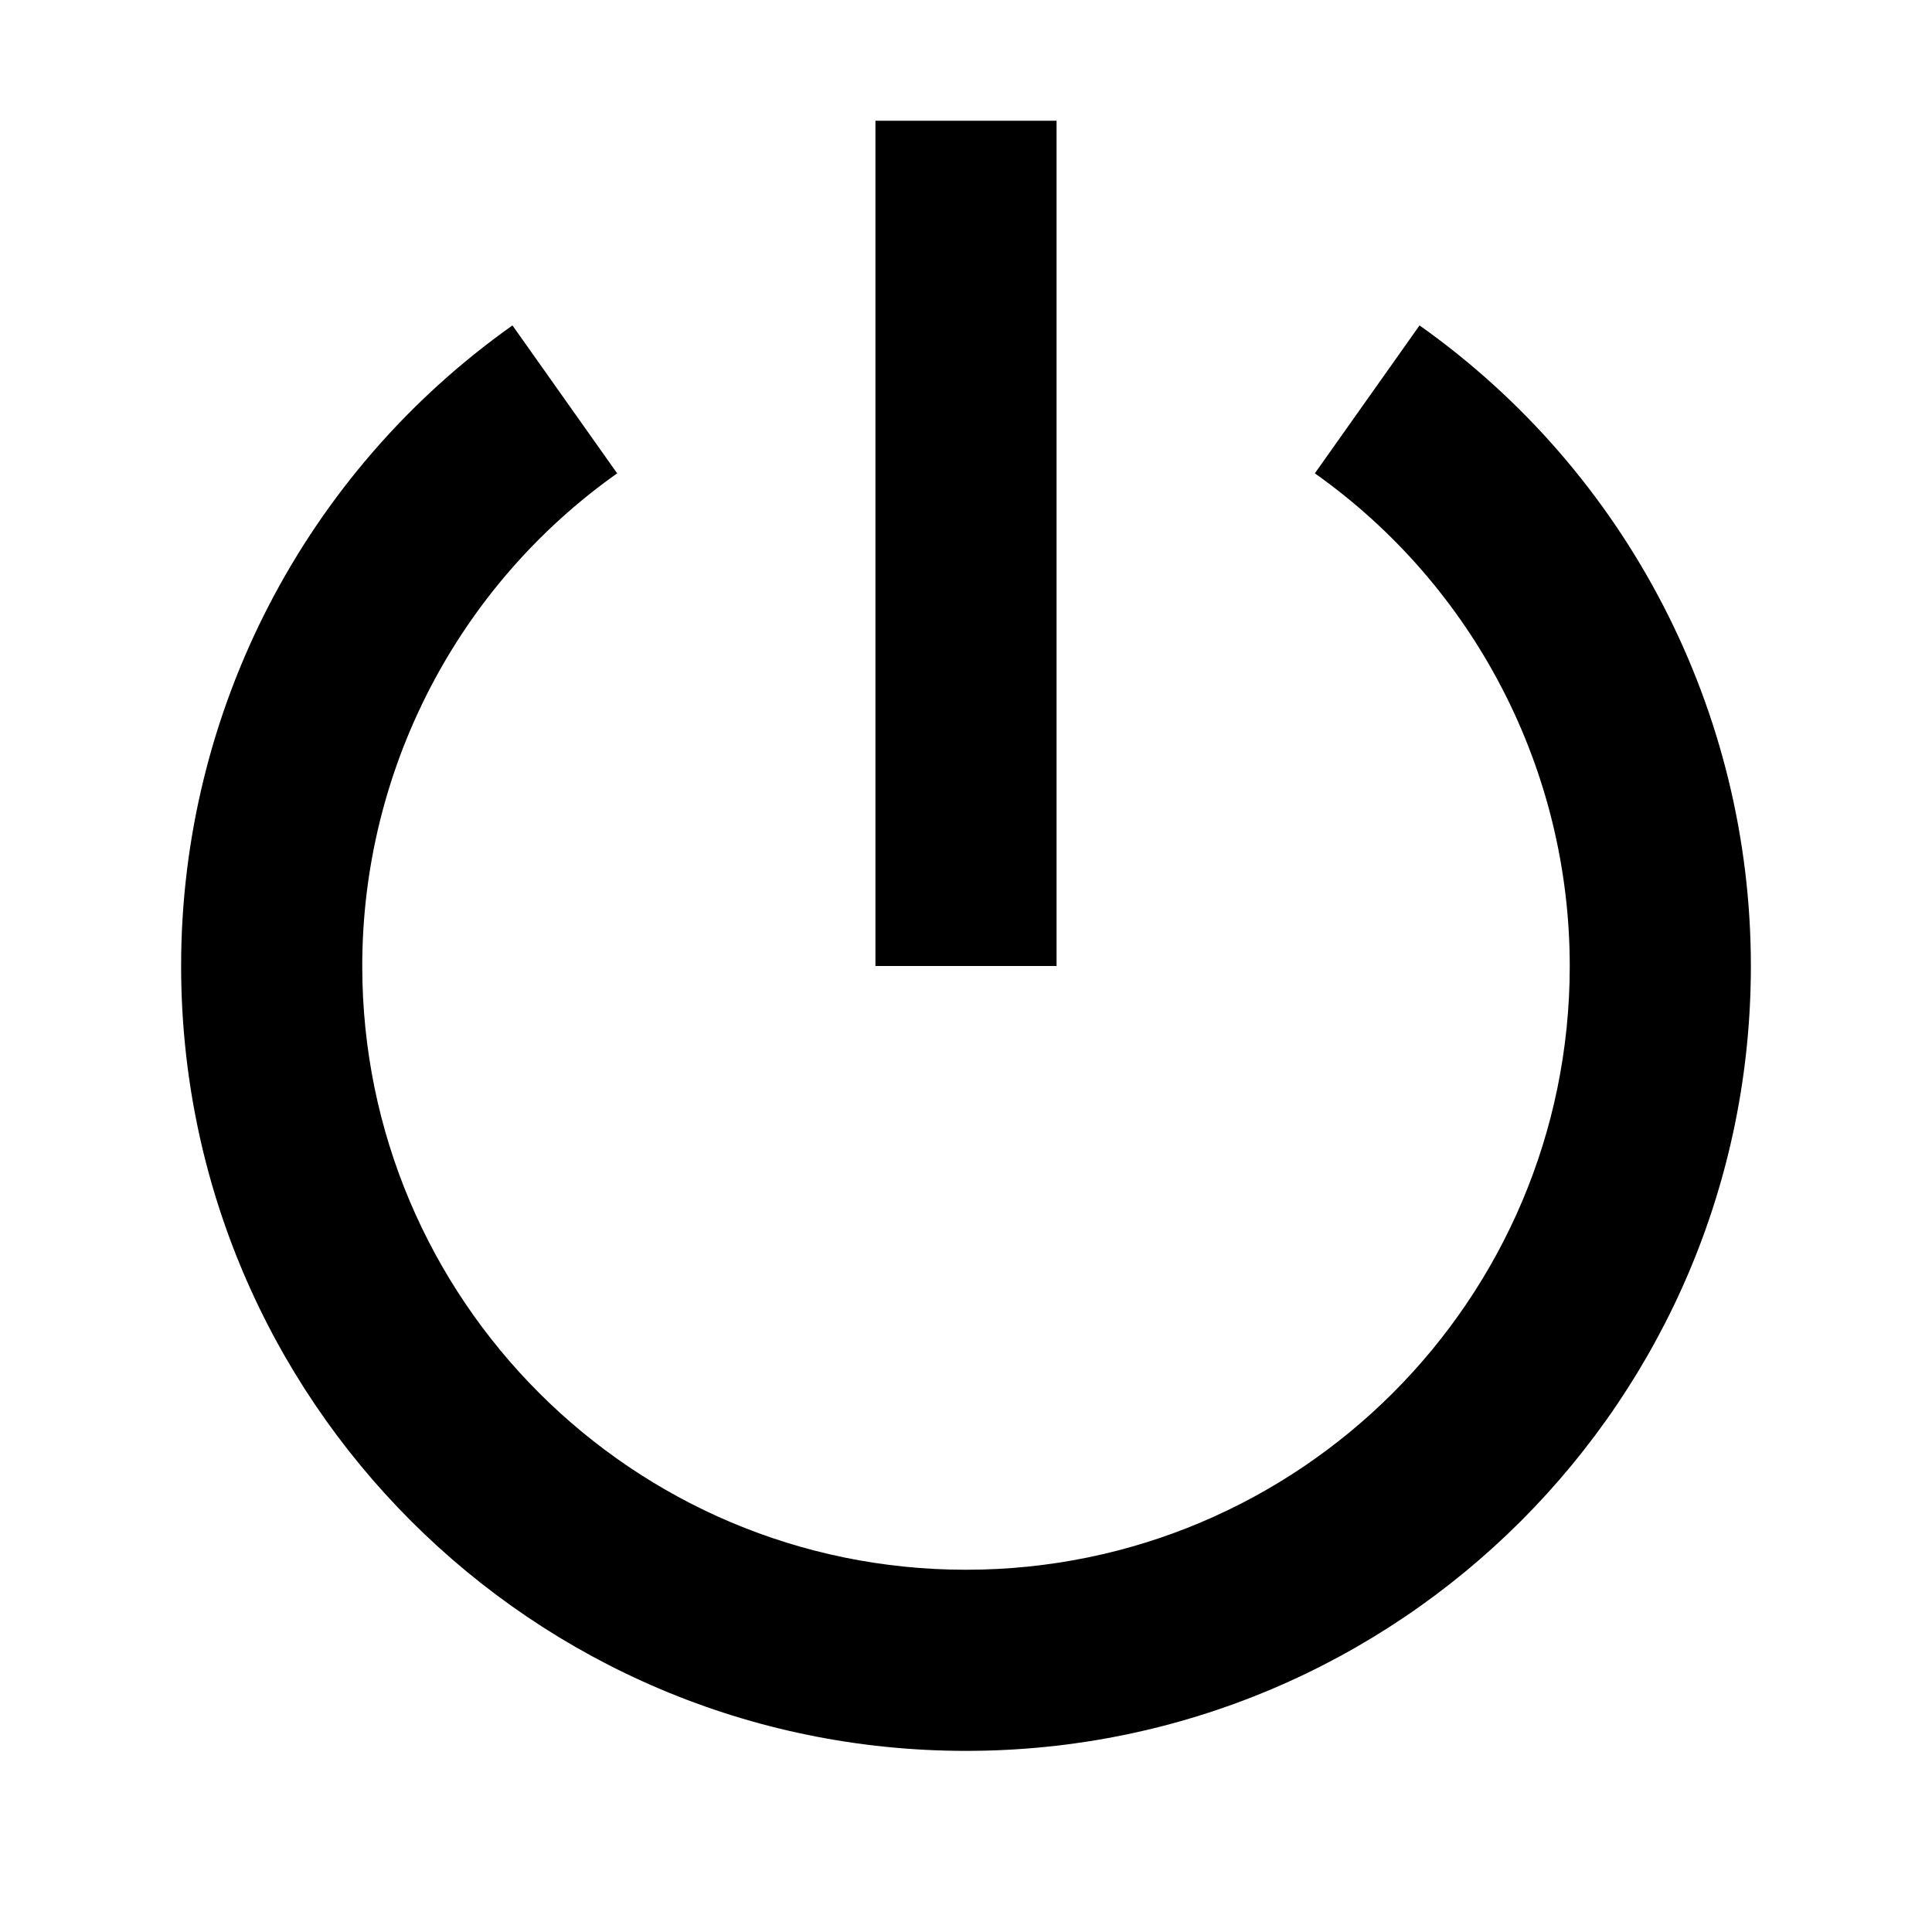
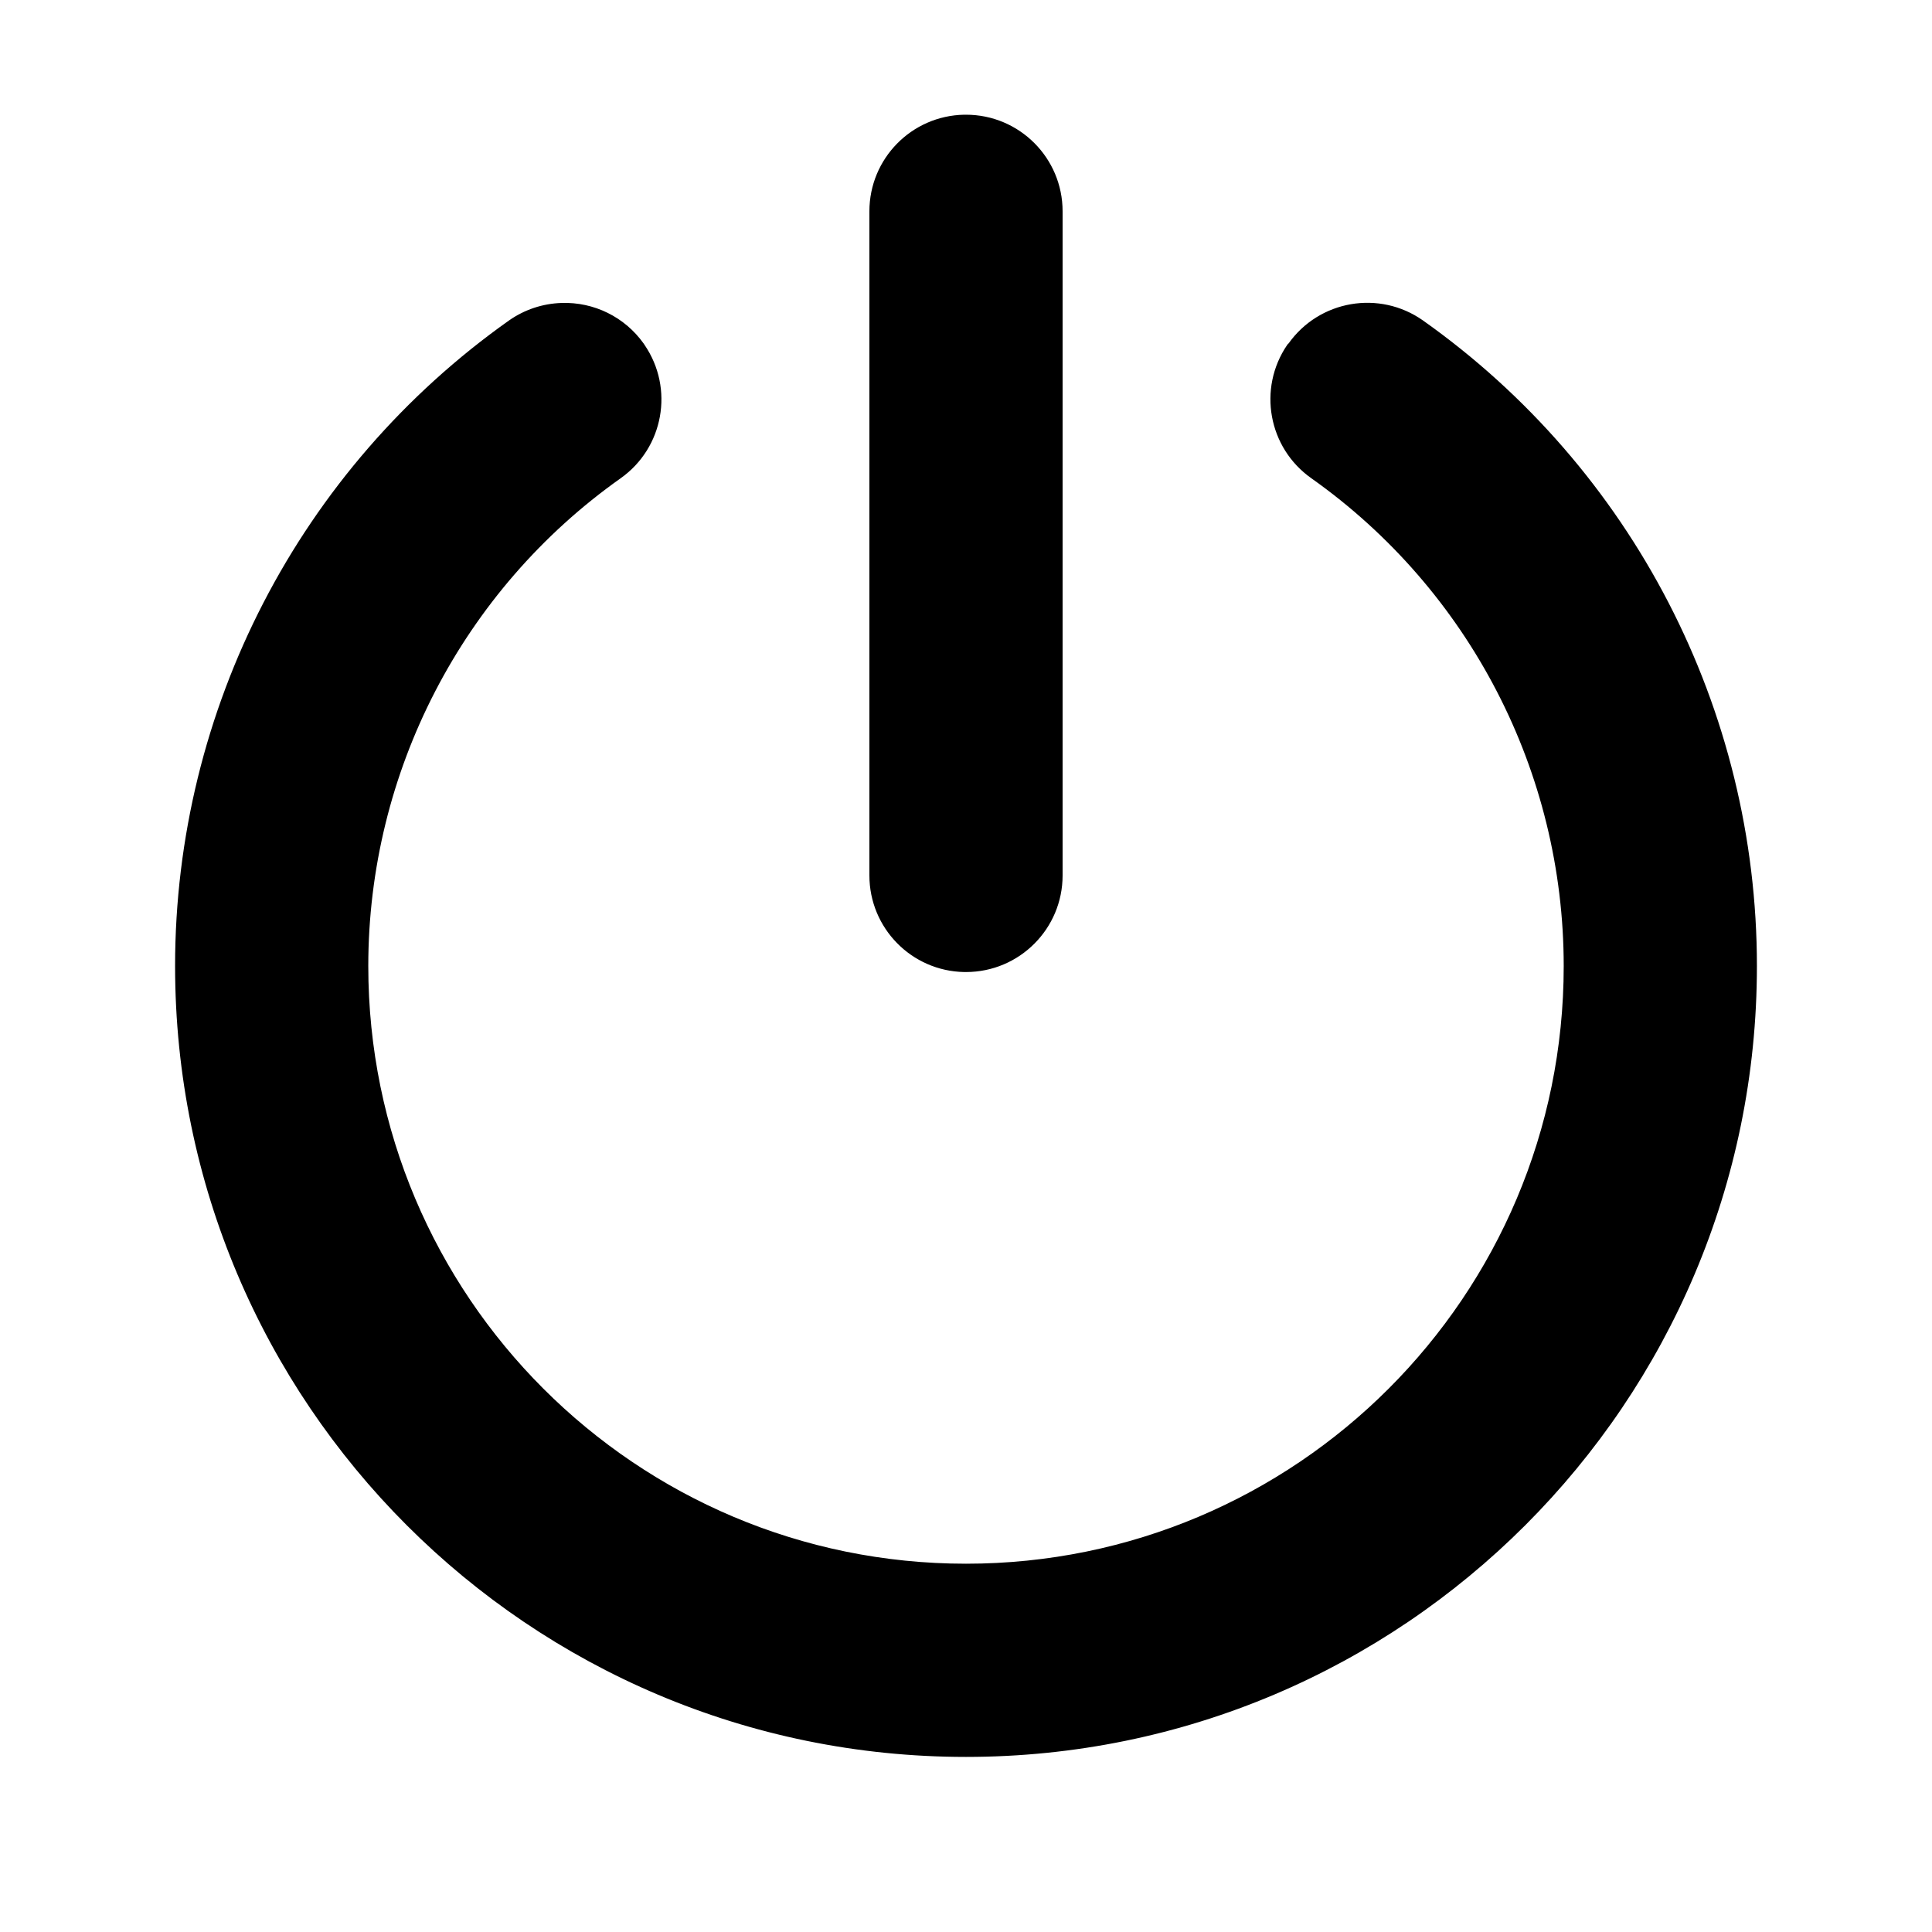
<svg xmlns="http://www.w3.org/2000/svg" height="16" width="16" version="1.1" id="svg8">
  <defs id="defs12" />
-   <path d="m 7.25,1 v 7 h 1.5 V 1 Z" style="color:#000000;font-weight:400;line-height:normal;font-family:sans-serif;font-variant-ligatures:none;font-variant-position:normal;font-variant-caps:normal;font-variant-numeric:normal;font-variant-alternates:normal;font-feature-settings:normal;text-indent:0;text-align:start;text-decoration:none;text-decoration-line:none;text-decoration-style:solid;text-decoration-color:#000000;text-transform:none;white-space:normal;shape-padding:0;isolation:auto;mix-blend-mode:normal;solid-color:#000000;solid-opacity:1;fill:#000000;stroke-width:1.225;marker:none" overflow="visible" id="path4" />
-   <path id="path845" style="fill:#000000;stroke:#4d4d4d;stroke-width:0;stroke-linecap:round;paint-order:stroke fill markers;fill-opacity:1" d="M 4.244 2.695 A 6.5 6.5 0 0 0 1.5 8 A 6.5 6.5 0 0 0 8 14.5 A 6.5 6.5 0 0 0 14.5 8 A 6.5 6.5 0 0 0 11.756 2.695 L 10.889 3.92 A 5 5 0 0 1 13 8 A 5 5 0 0 1 8 13 A 5 5 0 0 1 3 8 A 5 5 0 0 1 5.111 3.92 L 4.244 2.695 z " />
+   <path id="path4" style="color:#000000;font-weight:400;line-height:normal;font-family:sans-serif;font-variant-ligatures:none;font-variant-position:normal;font-variant-caps:normal;font-variant-numeric:normal;font-variant-alternates:normal;font-feature-settings:normal;text-indent:0;text-align:start;text-decoration:none;text-decoration-line:none;text-decoration-style:solid;text-decoration-color:#000000;text-transform:none;white-space:normal;shape-padding:0;isolation:auto;mix-blend-mode:normal;solid-color:#000000;solid-opacity:1;fill:#000000;stroke-width:0.1;marker:none;stroke-miterlimit:4;stroke-dasharray:none;stroke:#000000" d="M 7.986 1 A 0.75 0.75 0 0 0 7.25 1.75 L 7.25 7.25 A 0.75 0.75 0 0 0 7.986 8 A 0.75 0.75 0 0 0 8 8 A 0.75 0.75 0 0 0 8.75 7.25 L 8.75 1.75 A 0.75 0.75 0 0 0 8 1 A 0.75 0.75 0 0 0 7.986 1 z " />
+   <path id="path845" style="fill:#000000;stroke:#000000;stroke-width:0.1;stroke-linecap:round;paint-order:stroke fill markers;fill-opacity:1;stroke-miterlimit:4;stroke-dasharray:none" d="M 4.652 2.559 A 0.75 0.75 54.7 0 0 4.244 2.695 A 6.5 6.5 0 0 0 1.5 8 A 6.5 6.5 0 0 0 8 14.5 A 6.5 6.5 0 0 0 14.5 8 A 6.5 6.5 0 0 0 11.756 2.695 A 0.75 0.75 35.3 0 0 10.711 2.875 A 0.75 0.75 35.3 0 0 10.701 2.885 A 0.75 0.75 35.3 0 0 10.889 3.92 A 5 5 0 0 1 13 8 A 5 5 0 0 1 8 13 A 5 5 0 0 1 3 8 A 5 5 0 0 1 5.111 3.92 A 0.75 0.75 54.7 0 0 5.297 2.885 A 0.75 0.75 54.7 0 0 5.289 2.873 A 0.75 0.75 54.7 0 0 4.652 2.559 z " />
</svg>
